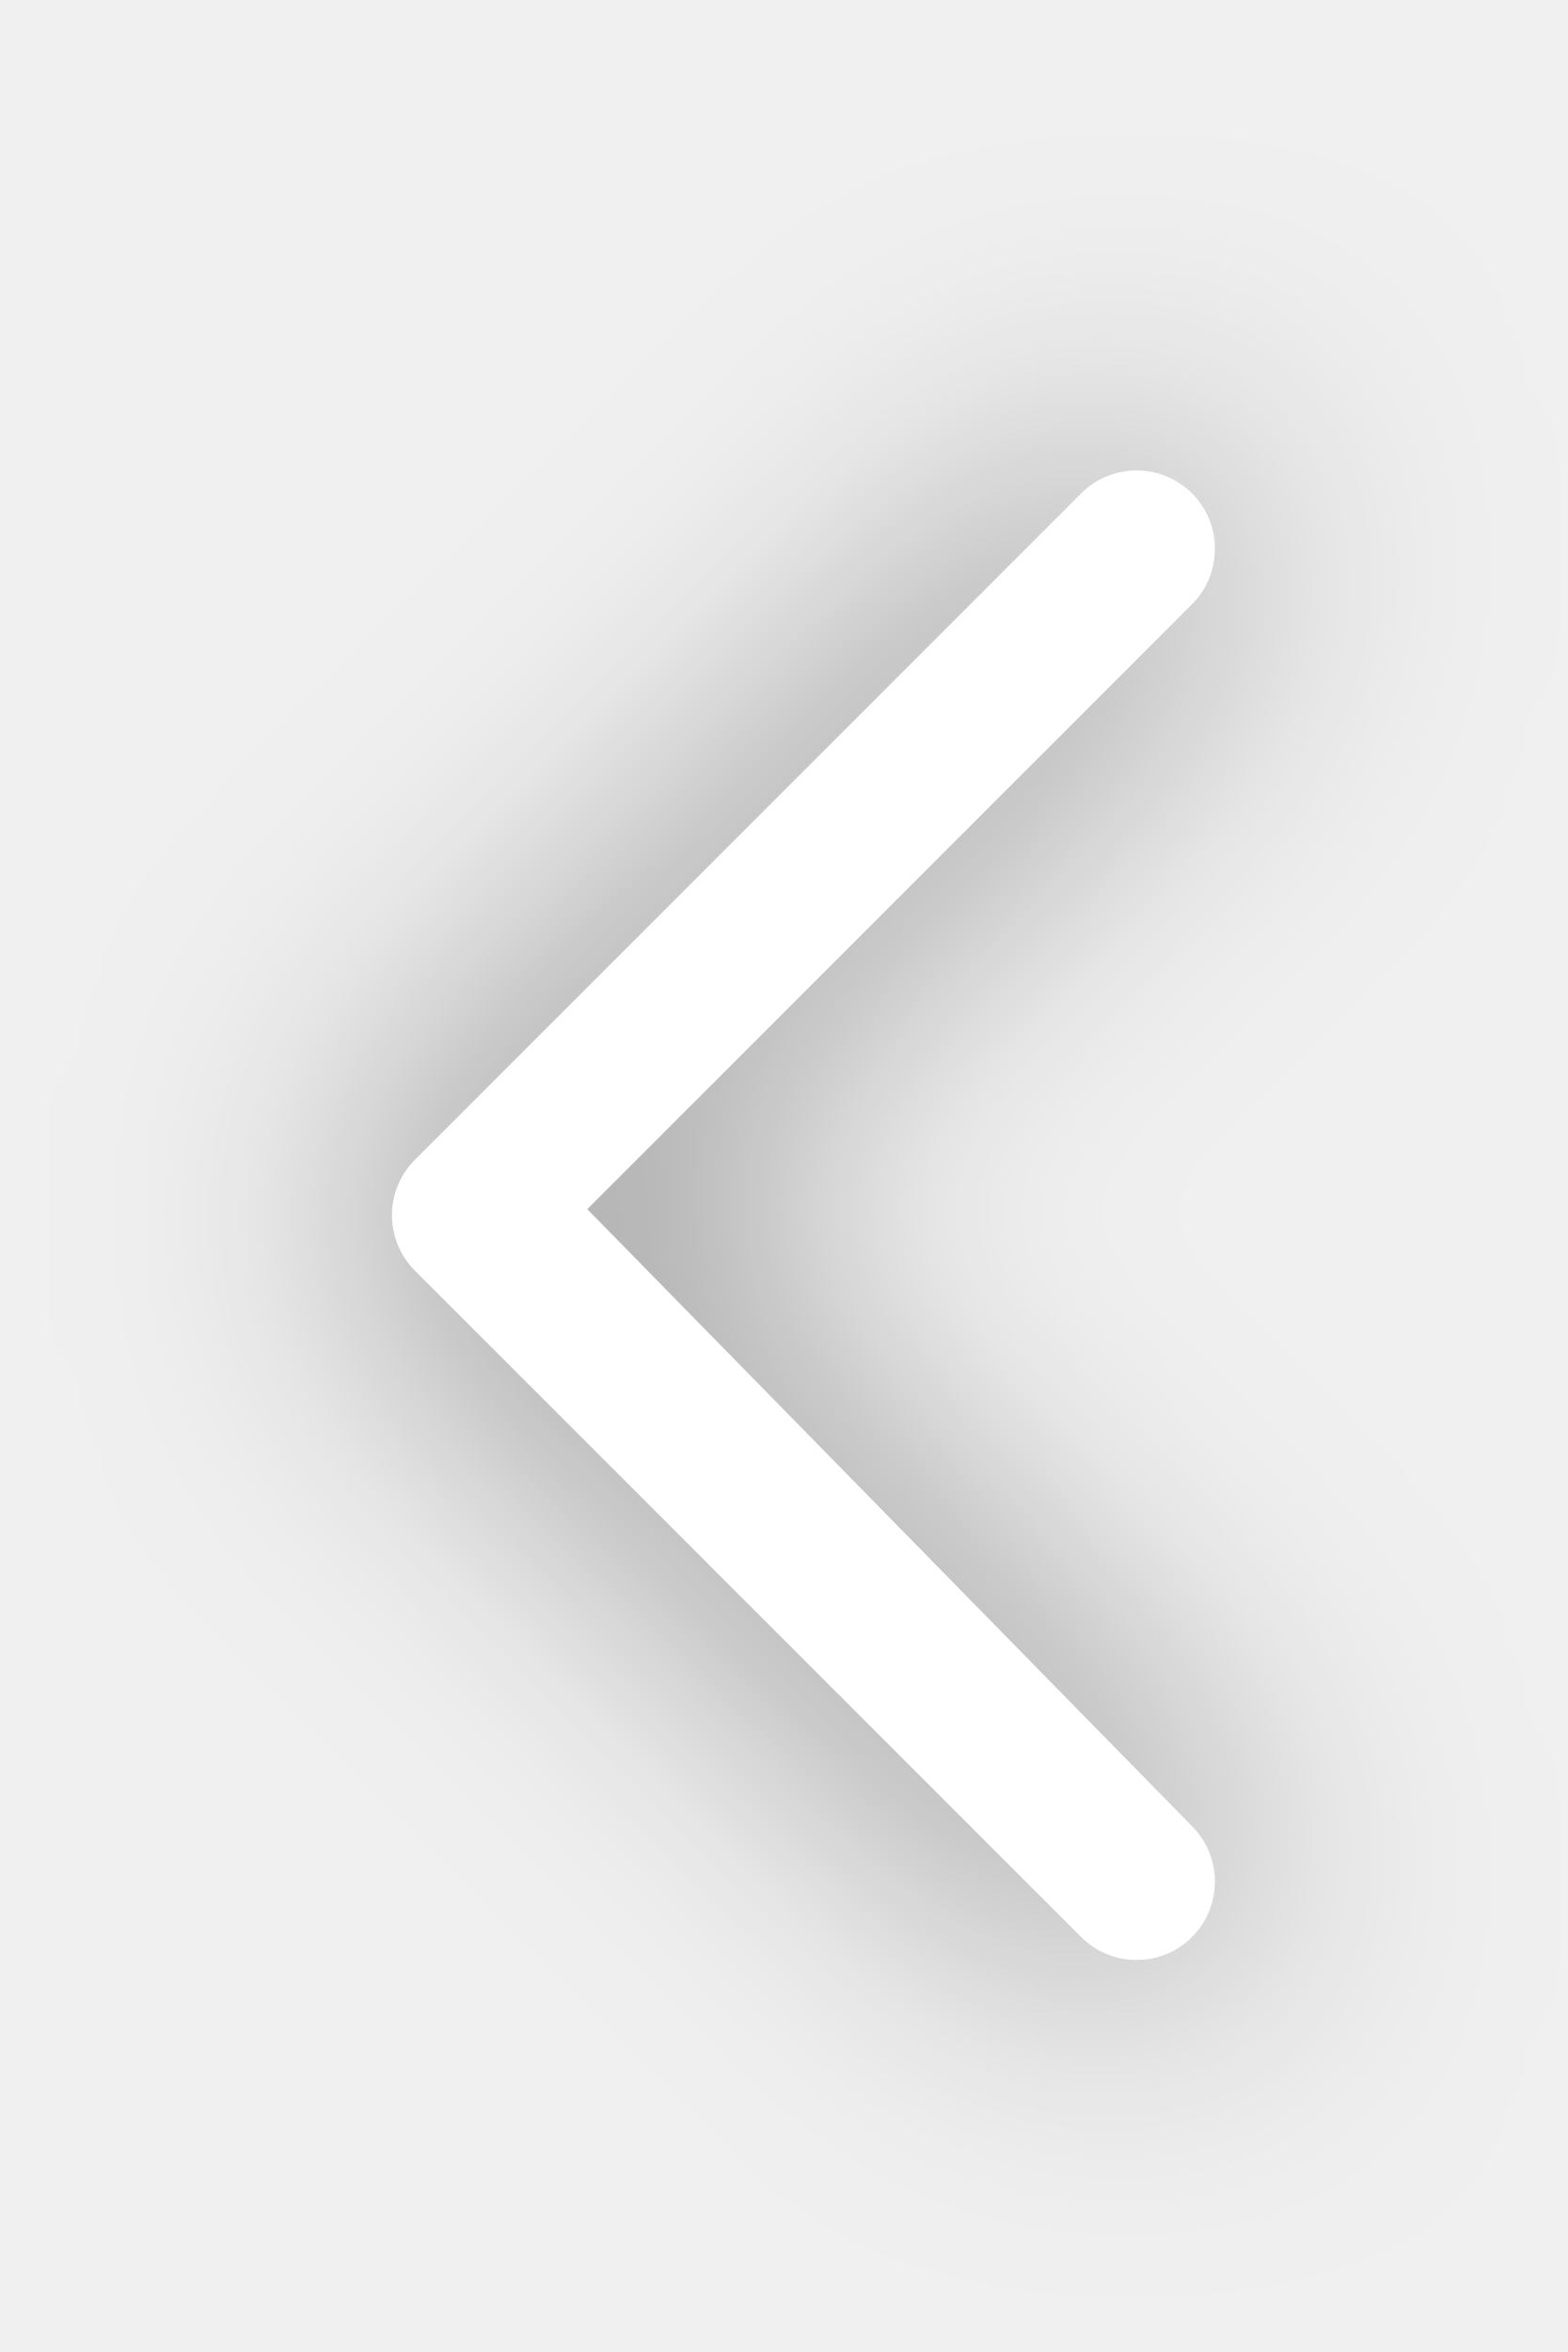
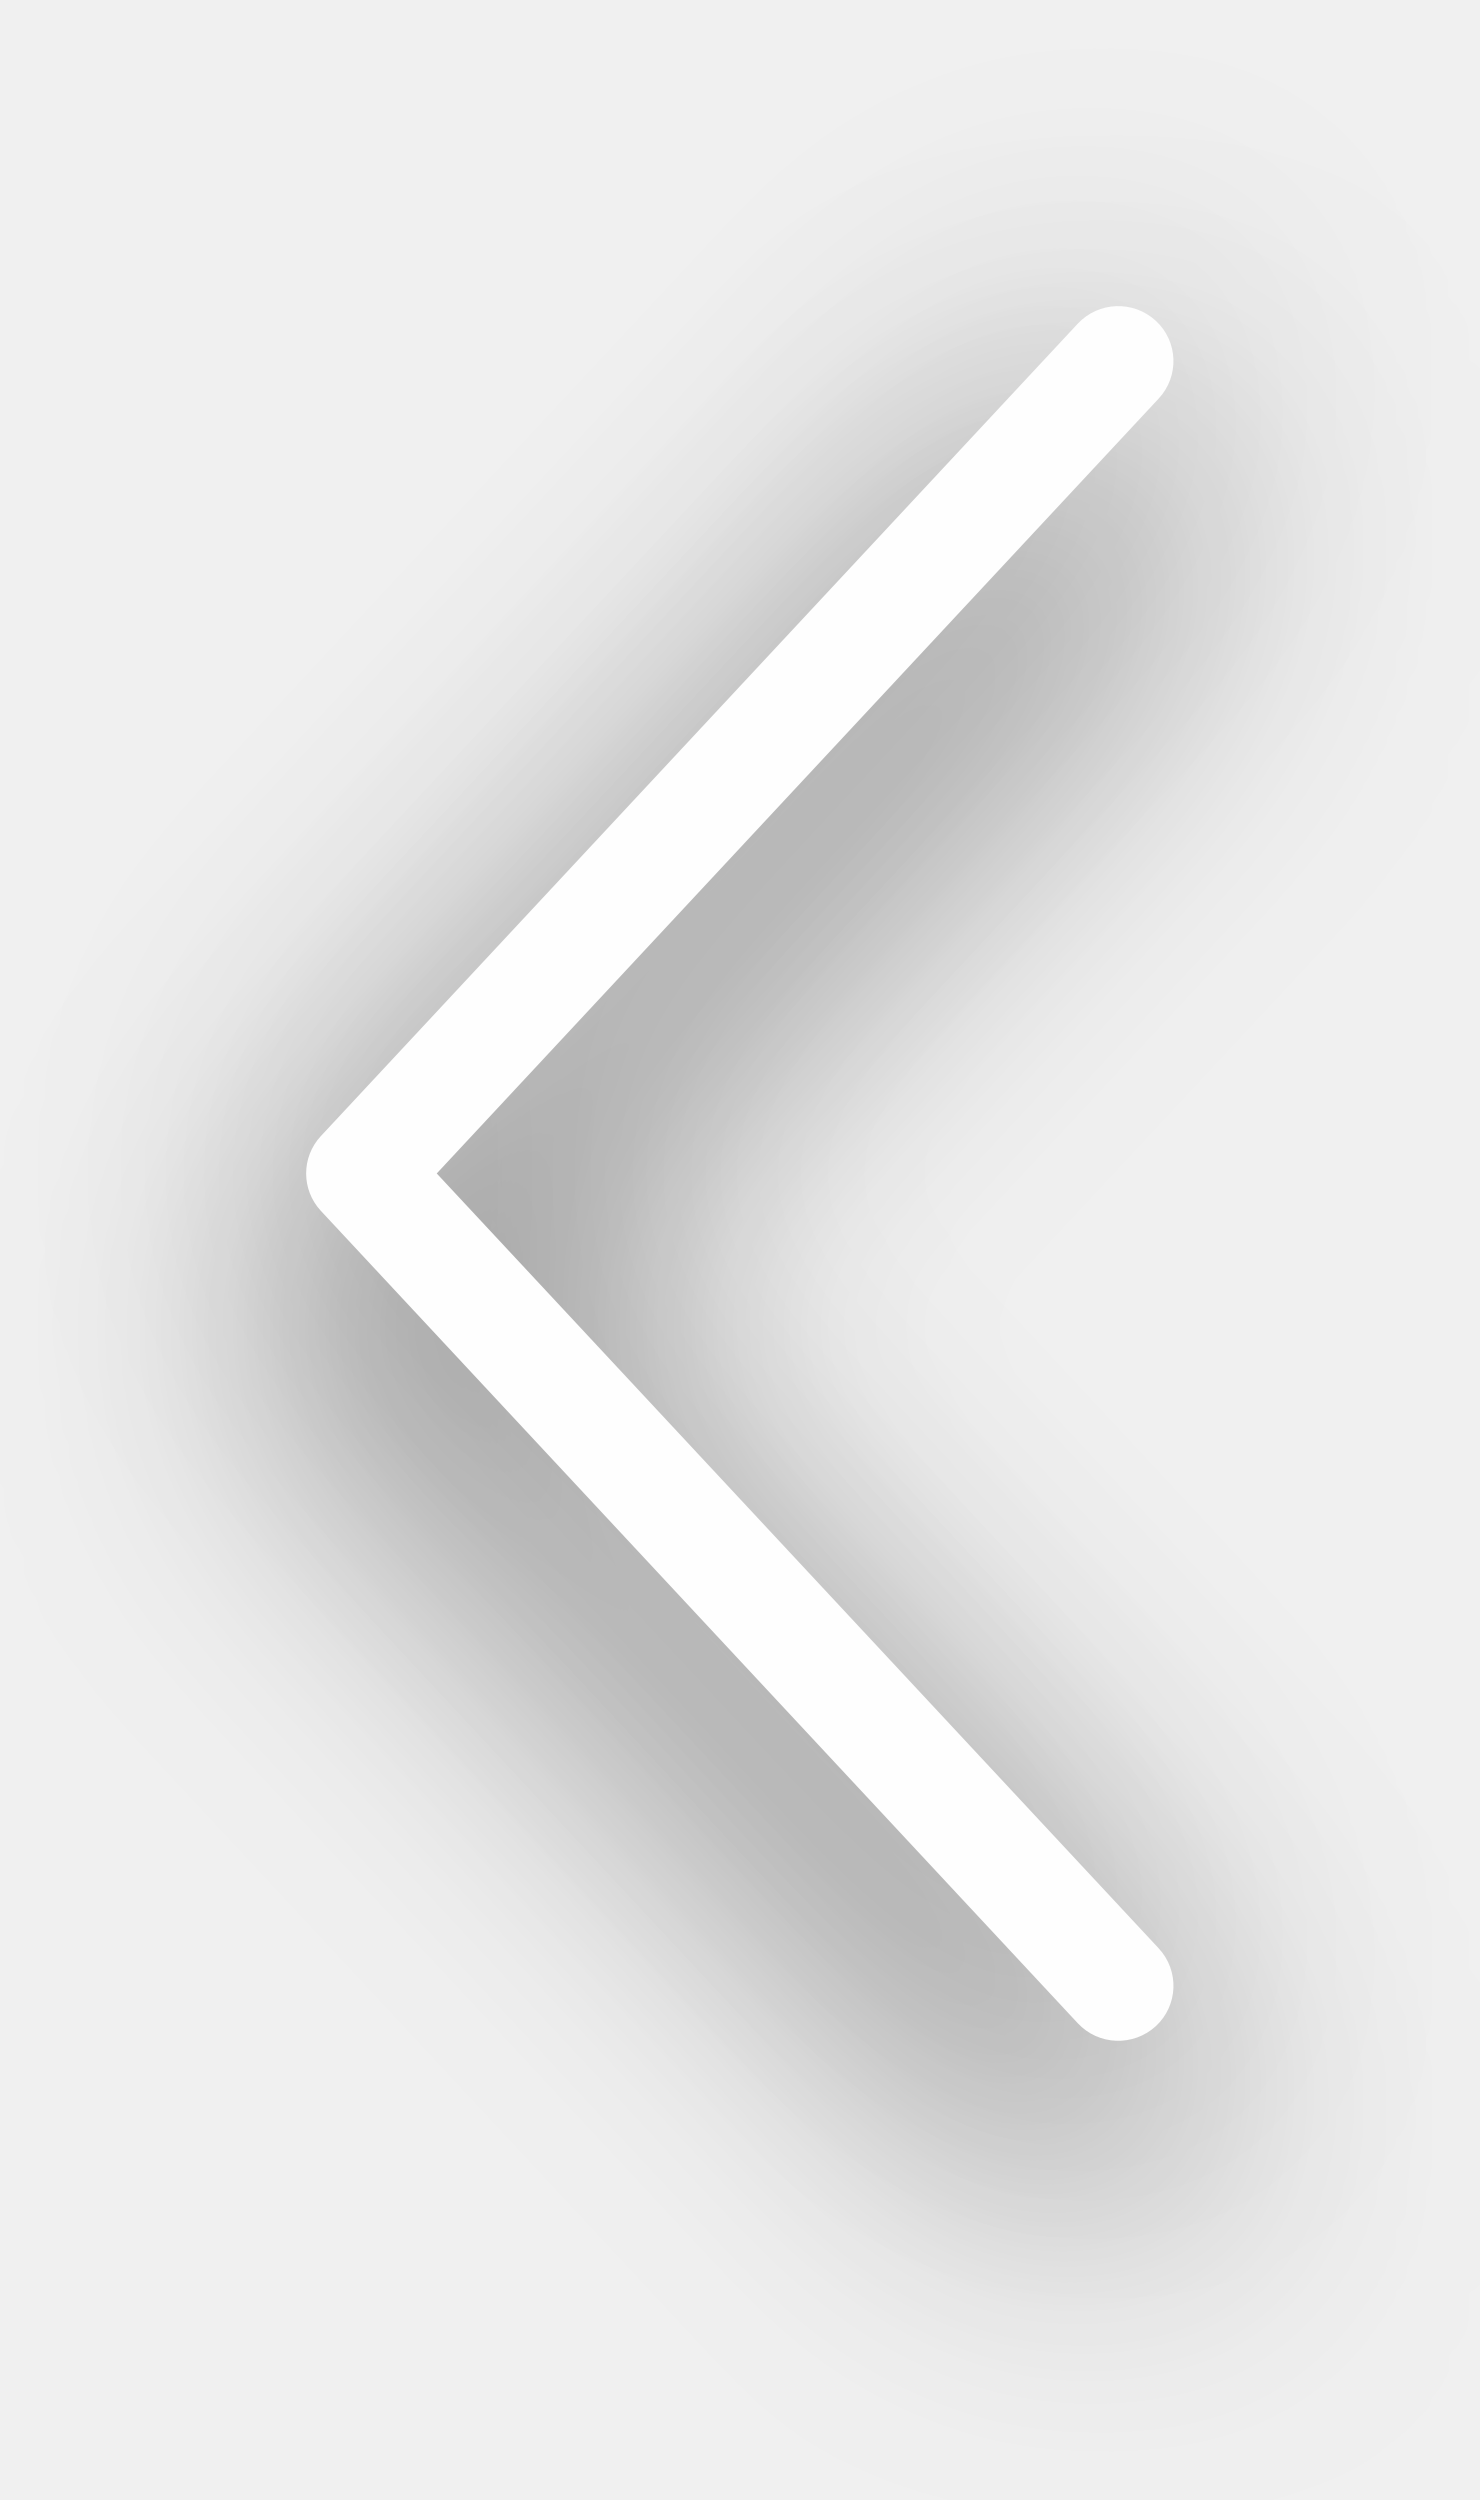
- <svg xmlns="http://www.w3.org/2000/svg" xmlns:xlink="http://www.w3.org/1999/xlink" width="20" height="30" viewBox="0 0 20 30">
+ <svg xmlns="http://www.w3.org/2000/svg" xmlns:xlink="http://www.w3.org/1999/xlink" width="29" height="49" viewBox="0 0 29 49">
  <defs>
-     <path d="M5.293 14.793c-.39.39-.39 1.024 0 1.414l8.5 8.5c.39.39 1.024.39 1.414 0 .39-.39.39-1.024 0-1.414l-7.715-7.87 7.715-7.716c.39-.39.39-1.024 0-1.414-.39-.39-1.024-.39-1.414 0l-8.5 8.5z" id="b" />
-     <filter x="-50%" y="-50%" width="200%" height="200%" filterUnits="objectBoundingBox" id="a">
-       <feOffset in="SourceAlpha" result="shadowOffsetOuter1" />
-       <feGaussianBlur stdDeviation="2" in="shadowOffsetOuter1" result="shadowBlurOuter1" />
-       <feColorMatrix values="0 0 0 0 0 0 0 0 0 0 0 0 0 0 0 0 0 0 0.5 0" in="shadowBlurOuter1" />
+     <path d="M22.71 7.812c.407-.437.382-1.12-.056-1.524-.438-.405-1.122-.38-1.53.056L6.29 22.266c-.386.414-.386 1.054 0 1.468l14.835 15.922c.407.436 1.09.46 1.53.056.437-.405.462-1.087.056-1.524L8.56 23 22.71 7.812z" id="b" />
+     <filter x="-97.1%" y="-39.7%" width="294.1%" height="197.1%" filterUnits="objectBoundingBox" id="a">
+       <feOffset dy="3" in="SourceAlpha" result="soo1" />
+       <feGaussianBlur stdDeviation="3" in="soo1" result="sbo1" />
+       <feColorMatrix values="0 0 0 0 0 0 0 0 0 0 0 0 0 0 0 0 0 0 0.64 0" in="sbo1" result="smo1" />
+       <feOffset in="SourceAlpha" result="soo2" />
+       <feGaussianBlur stdDeviation="3" in="soo2" result="sbo2" />
+       <feColorMatrix values="0 0 0 0 0 0 0 0 0 0 0 0 0 0 0 0 0 0 0.24 0" in="sbo2" result="smo2" />
+       <feMerge>
+         <feMergeNode in="smo1" />
+         <feMergeNode in="smo2" />
+       </feMerge>
    </filter>
  </defs>
-   <g fill="none" fill-rule="evenodd">
+   <g fill="none">
    <use fill="#000" filter="url(#a)" xlink:href="#b" />
-     <use fill="#FFF" xlink:href="#b" />
+     <use fill="#FEFEFE" fill-rule="evenodd" xlink:href="#b" />
  </g>
</svg>
